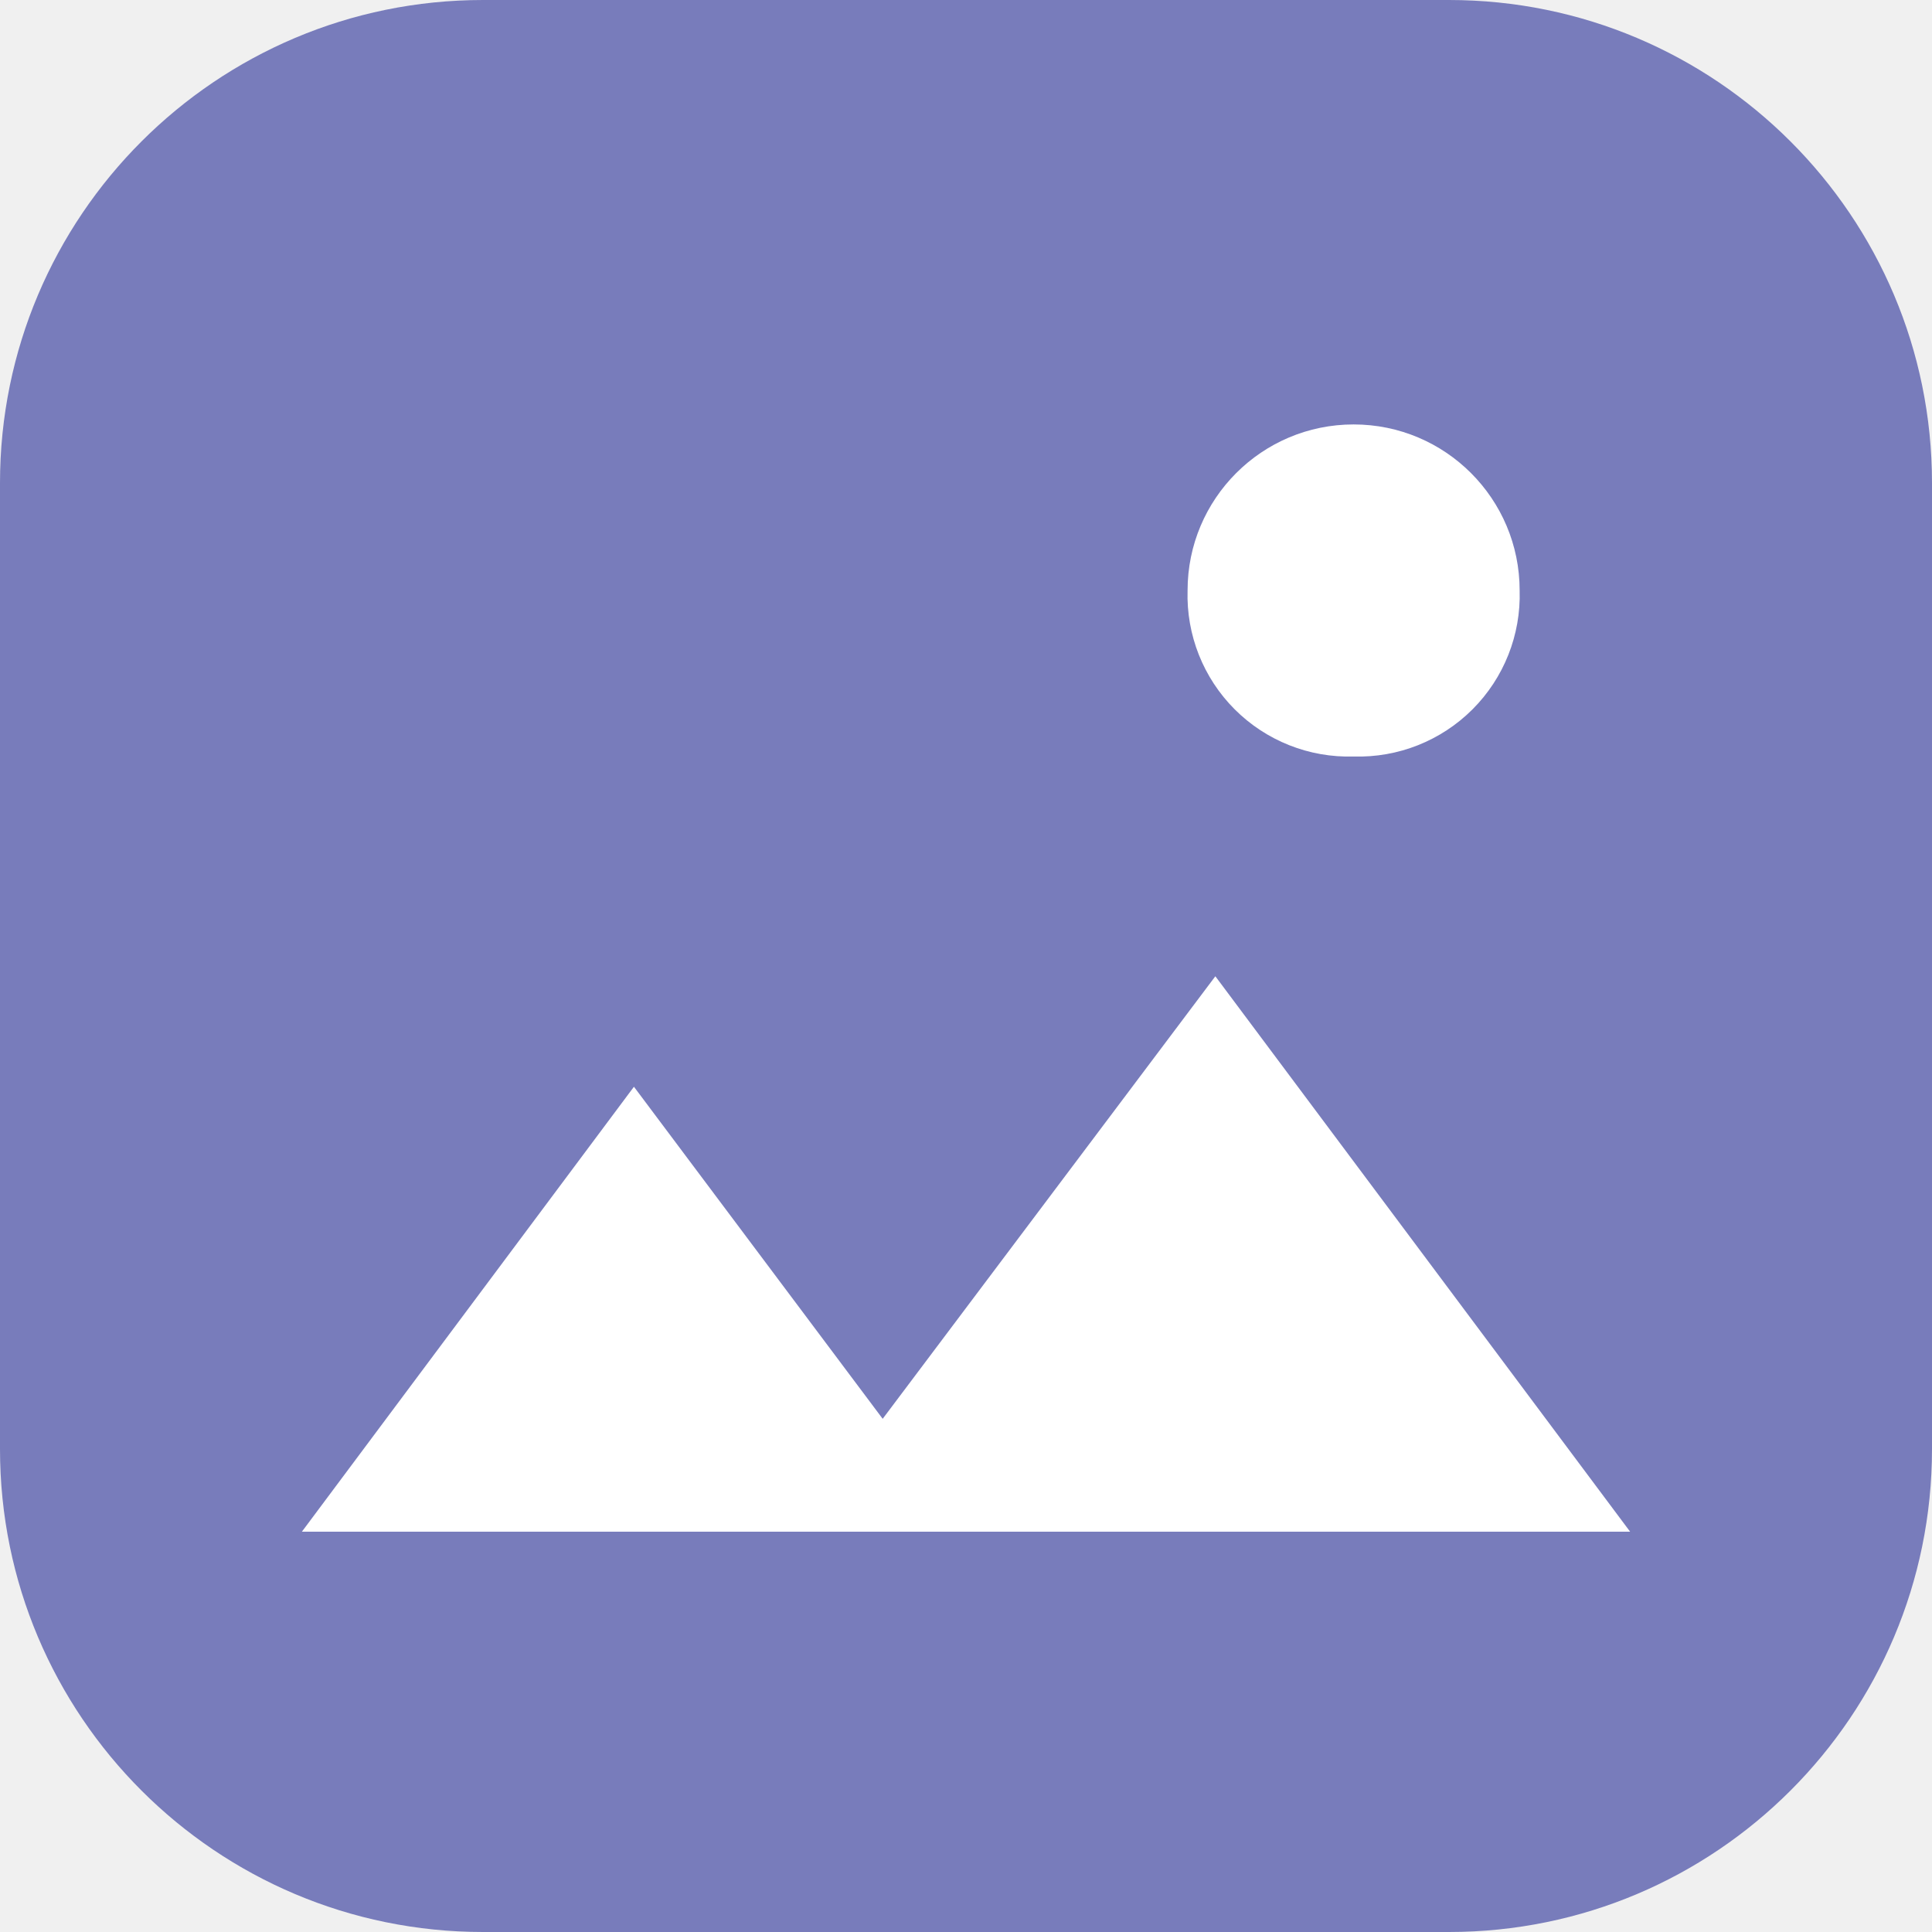
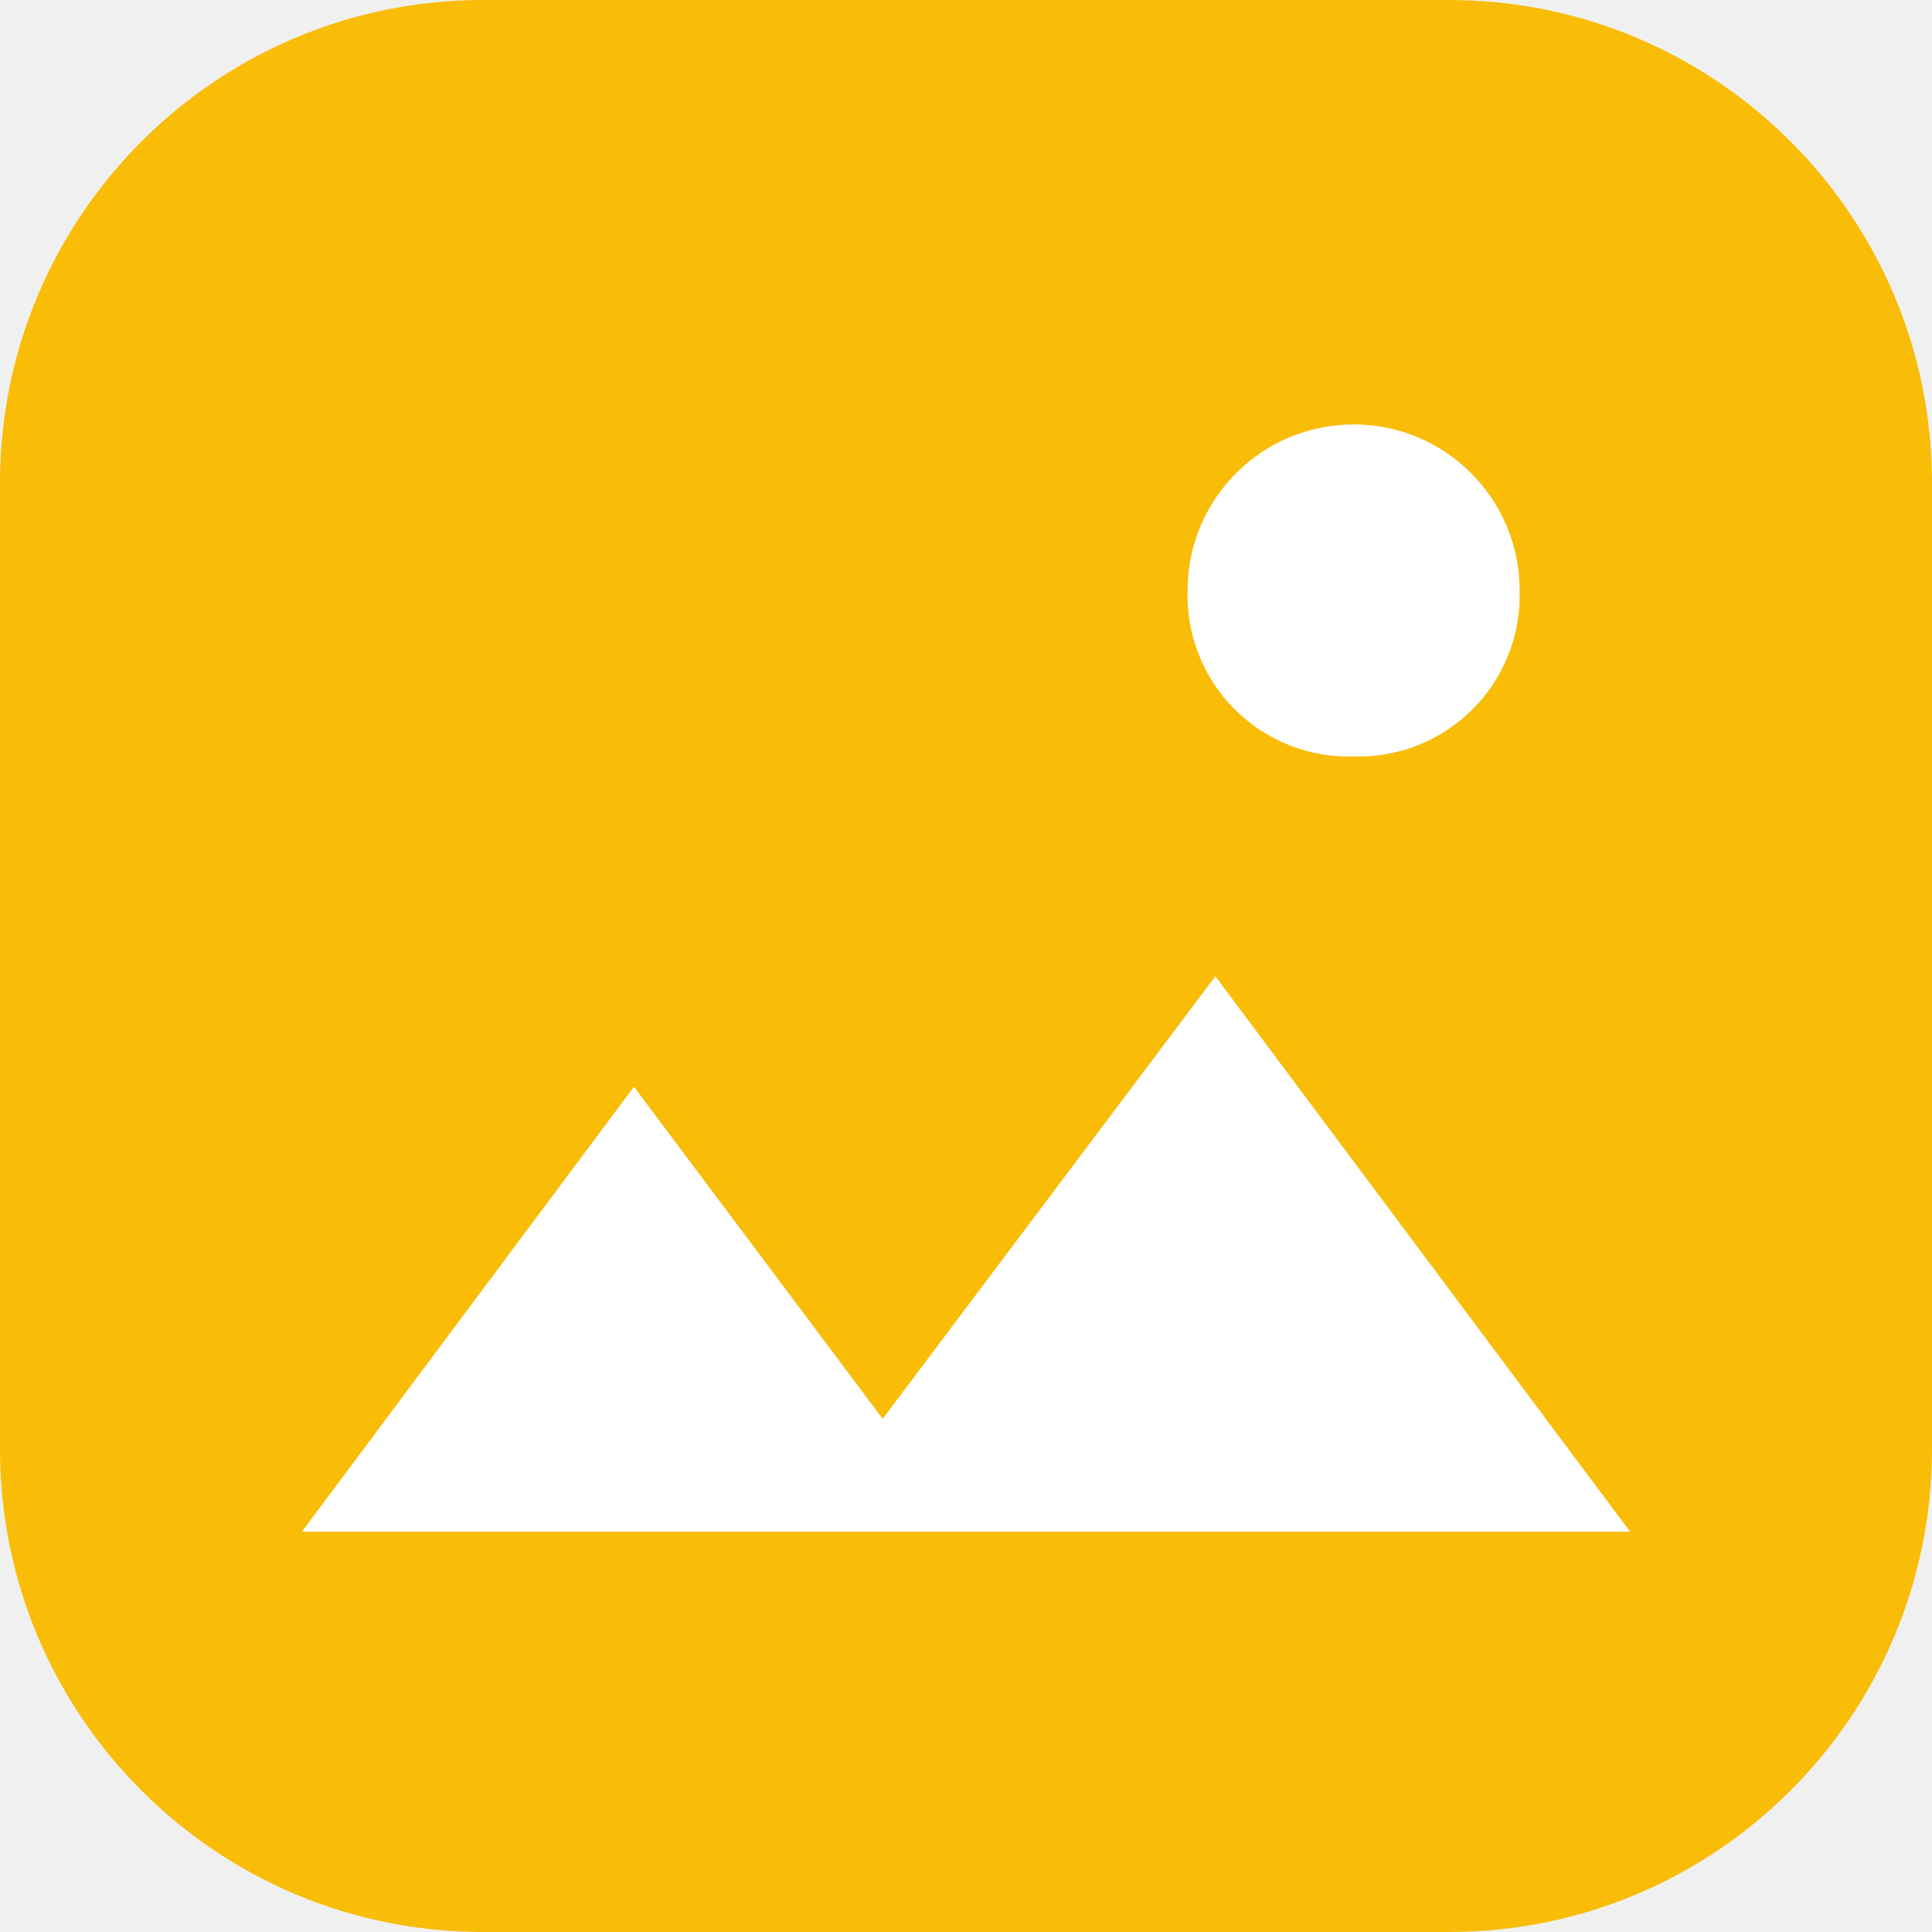
<svg xmlns="http://www.w3.org/2000/svg" width="32" height="32" viewBox="0 0 32 32">
-   <rect width="32" height="32" rx="8" fill="#787cbb" />
+   <rect width="32" height="32" rx="8" fill="#f9bc07" />
  <path d="M5,25.37,10.5,18l4.12,5.5,5.51-7.33L27,25.37ZM22.42,12.53a2.67,2.67,0,0,1-2.75-2.75,2.75,2.75,0,1,1,5.5,0,2.67,2.67,0,0,1-2.75,2.75Z" fill="#fff" />
</svg>
